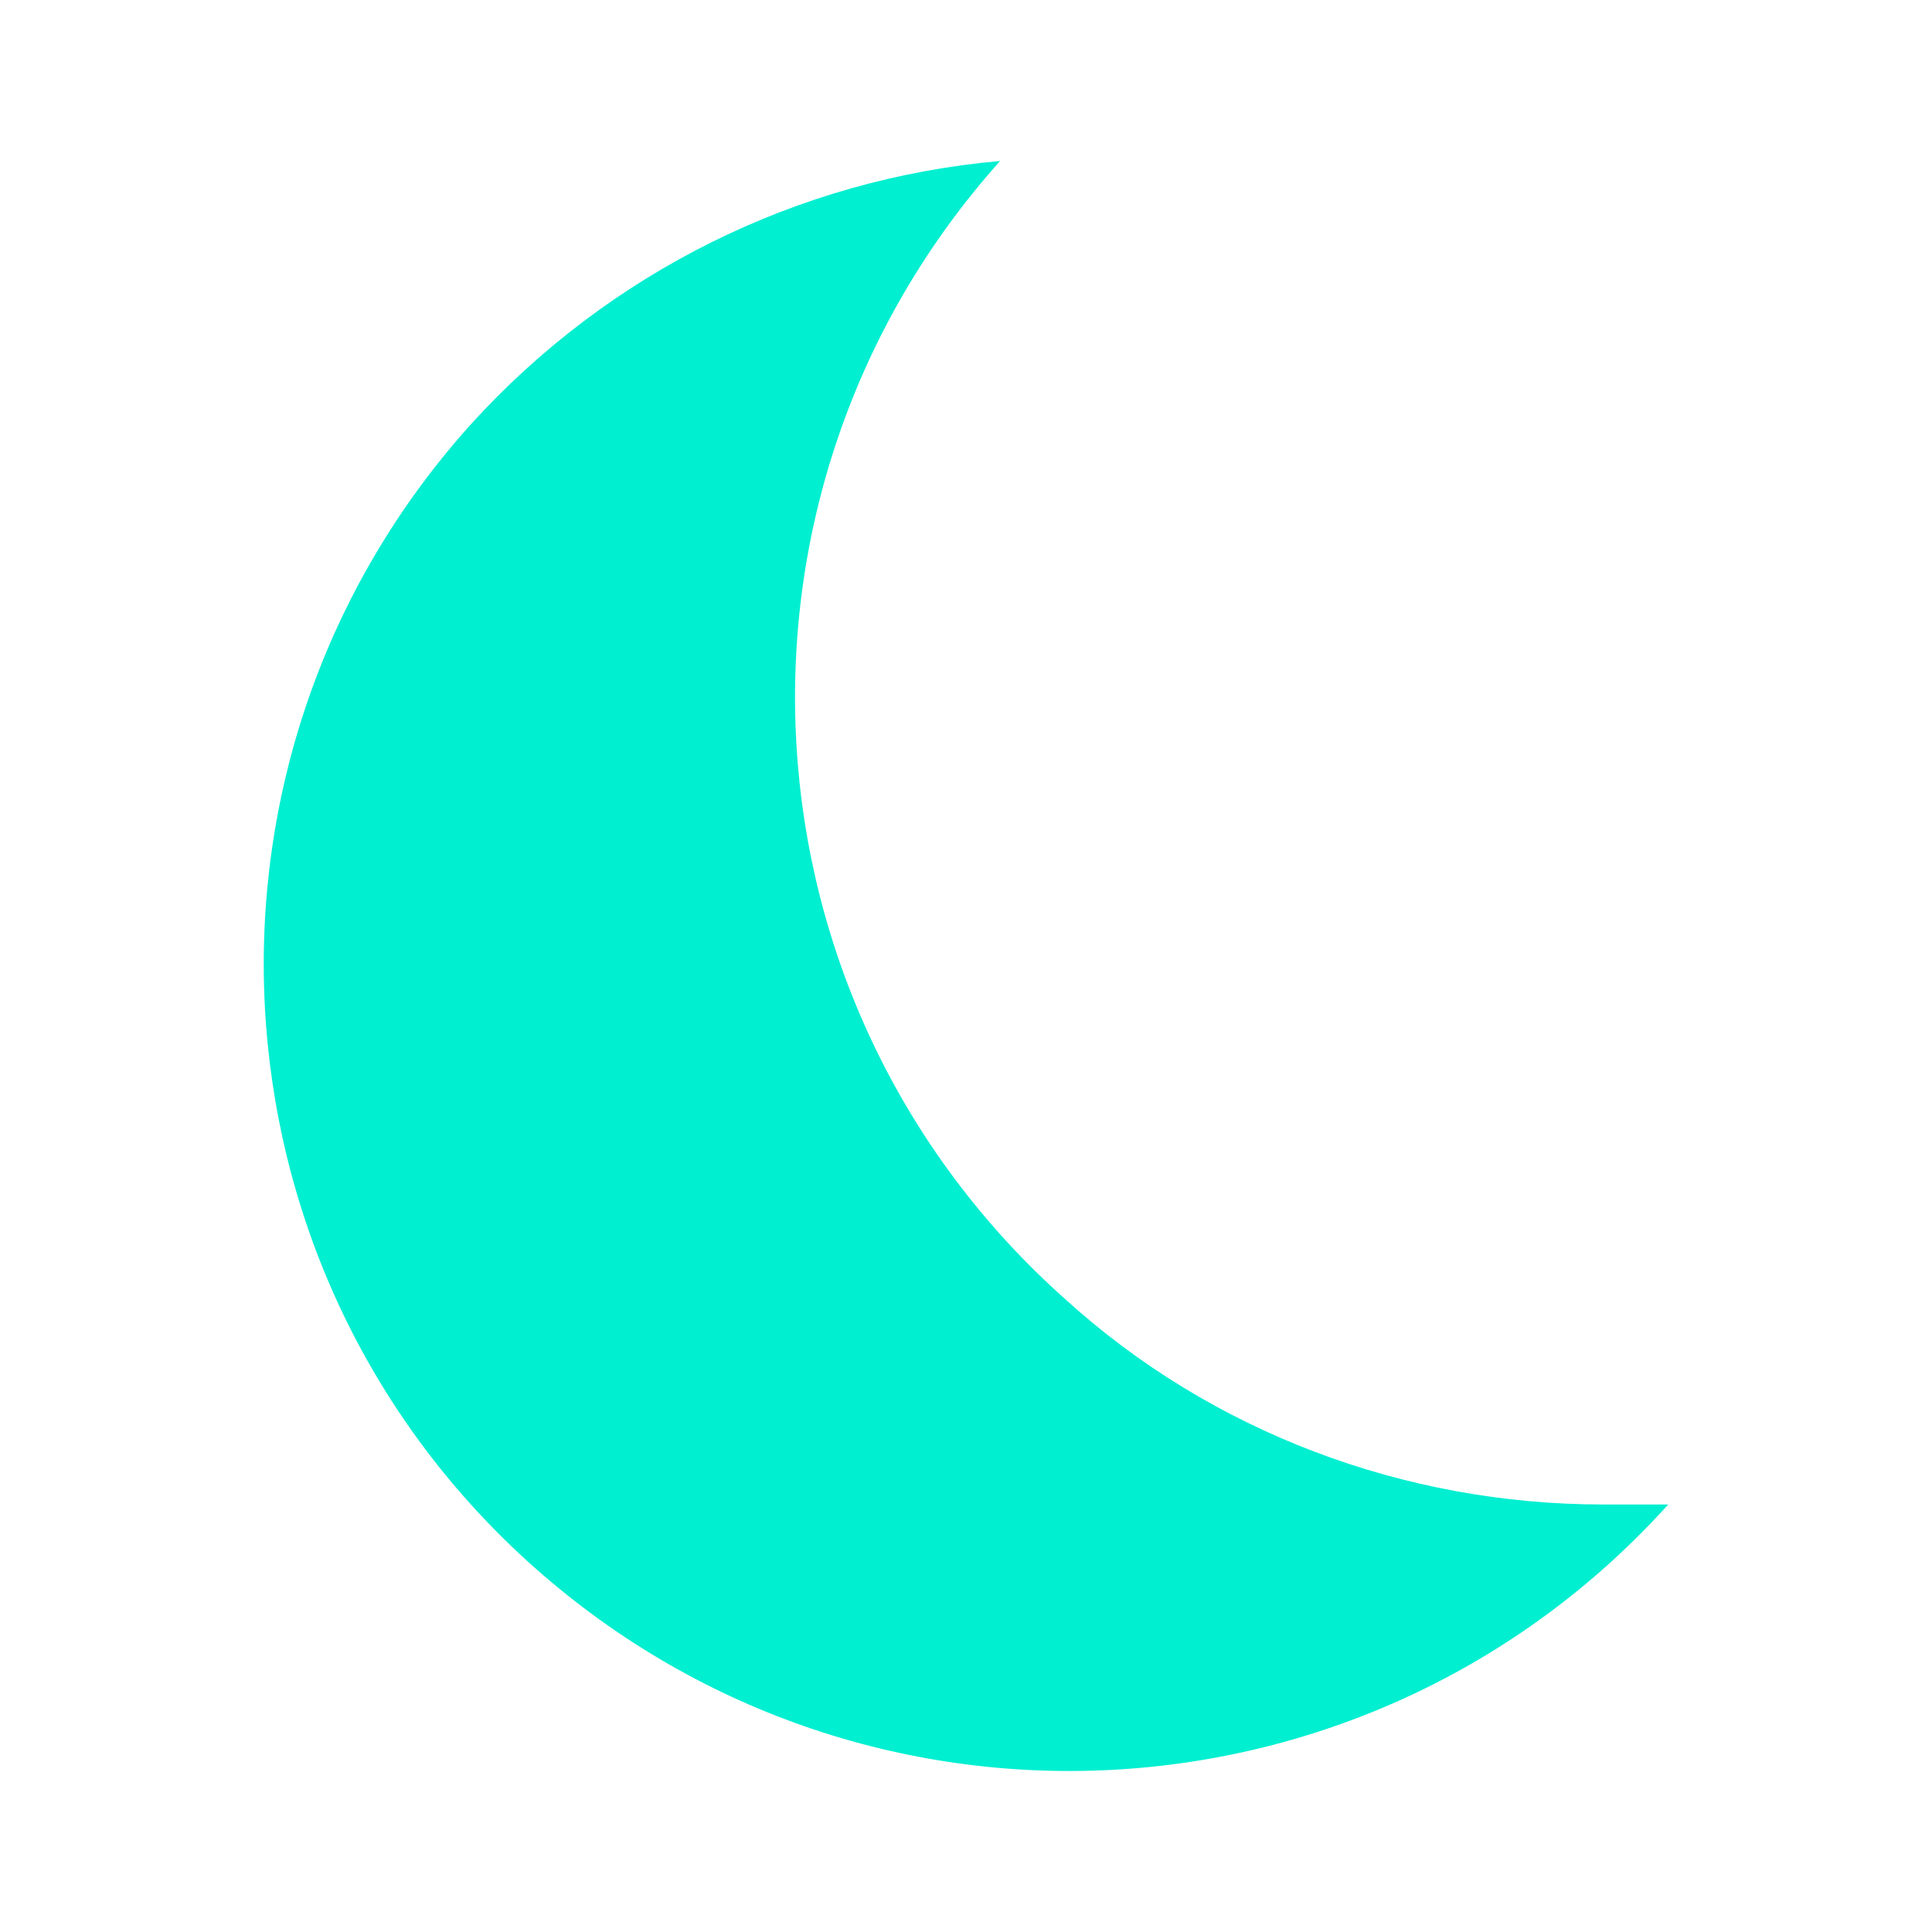
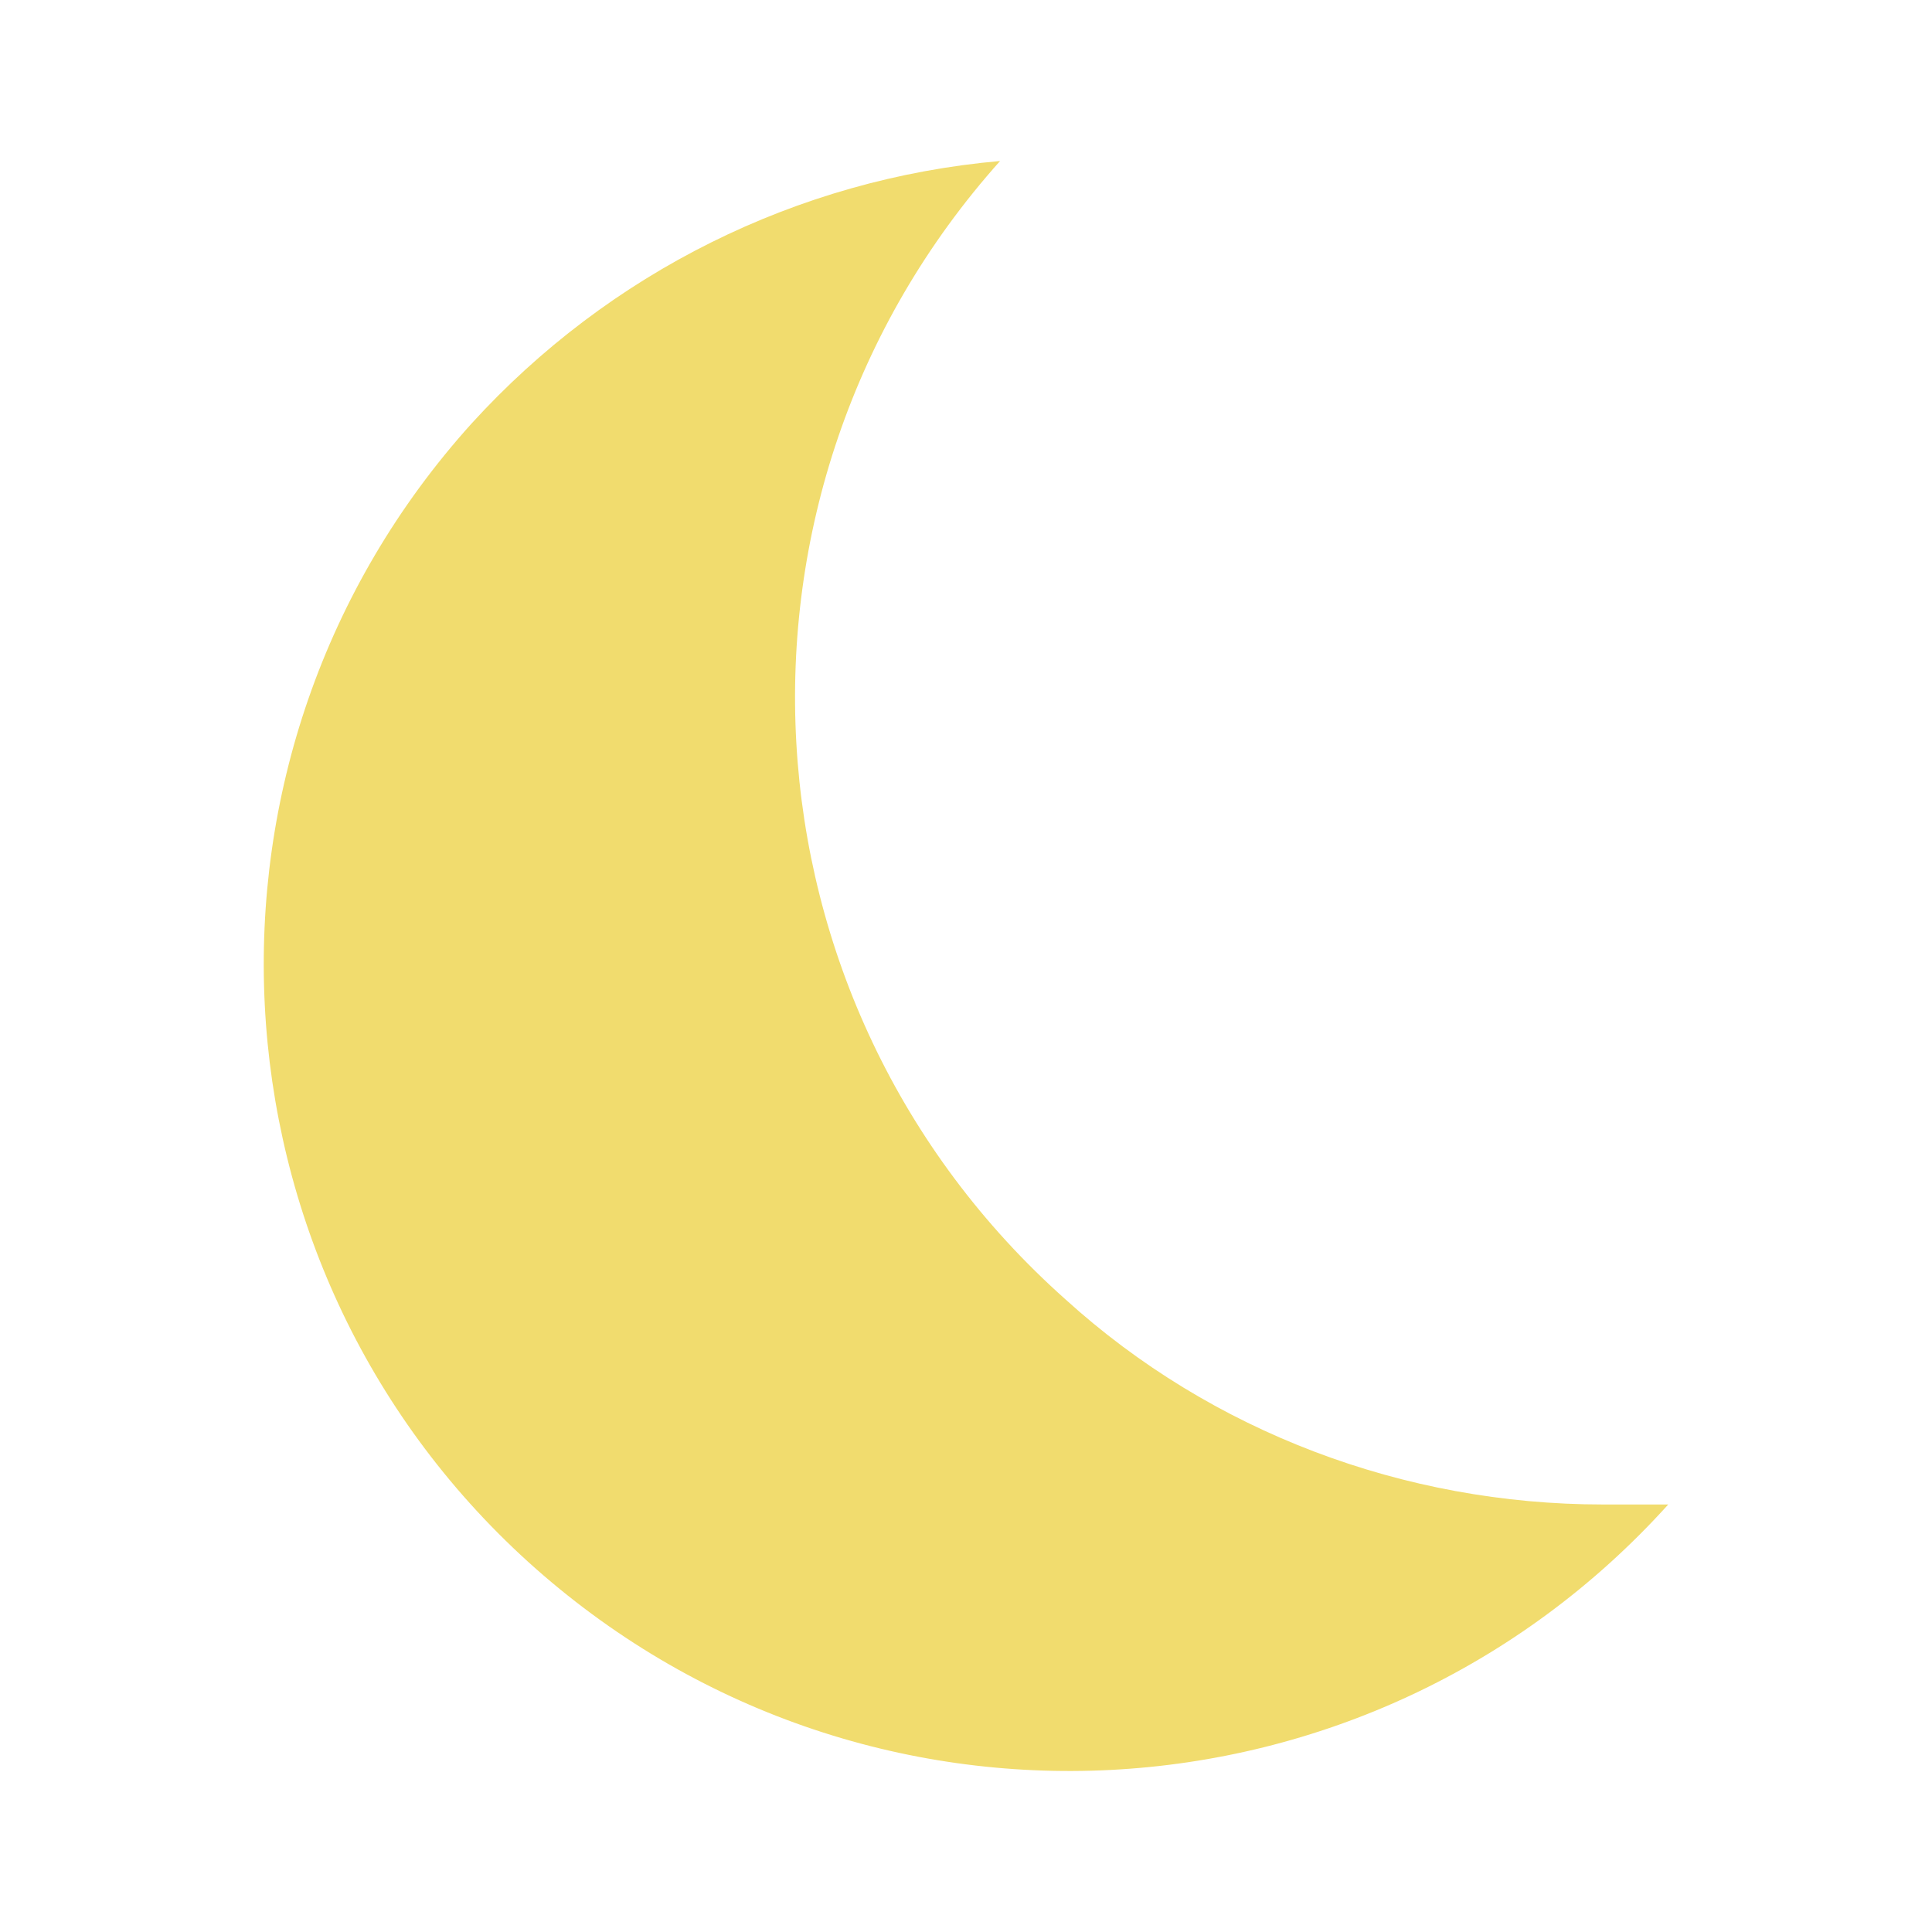
<svg xmlns="http://www.w3.org/2000/svg" version="1.1" width="240" height="240" viewBox="0 0 240 240" id="svg4">
  <defs id="defs8" />
-   <path d="M 207.236,186.892 C 170.186,227.947 106.879,231.396 65.601,194.012 24.768,156.962 21.541,93.655 58.591,52.599 75.614,33.908 98.979,22.225 124.235,20 c -36.827,41.167 -33.378,104.474 8.122,141.413 18.136,16.467 42.057,25.479 66.757,25.479 2.782,0 5.563,0 8.122,0 z" id="path2" style="fill:#00efd1;stroke-width:11.126;fill-opacity:1" />
+   <path d="M 207.236,186.892 C 170.186,227.947 106.879,231.396 65.601,194.012 24.768,156.962 21.541,93.655 58.591,52.599 75.614,33.908 98.979,22.225 124.235,20 c -36.827,41.167 -33.378,104.474 8.122,141.413 18.136,16.467 42.057,25.479 66.757,25.479 2.782,0 5.563,0 8.122,0 z" id="path2" style="fill:#f1dc6e;stroke-width:11.126;fill-opacity:1" />
</svg>
